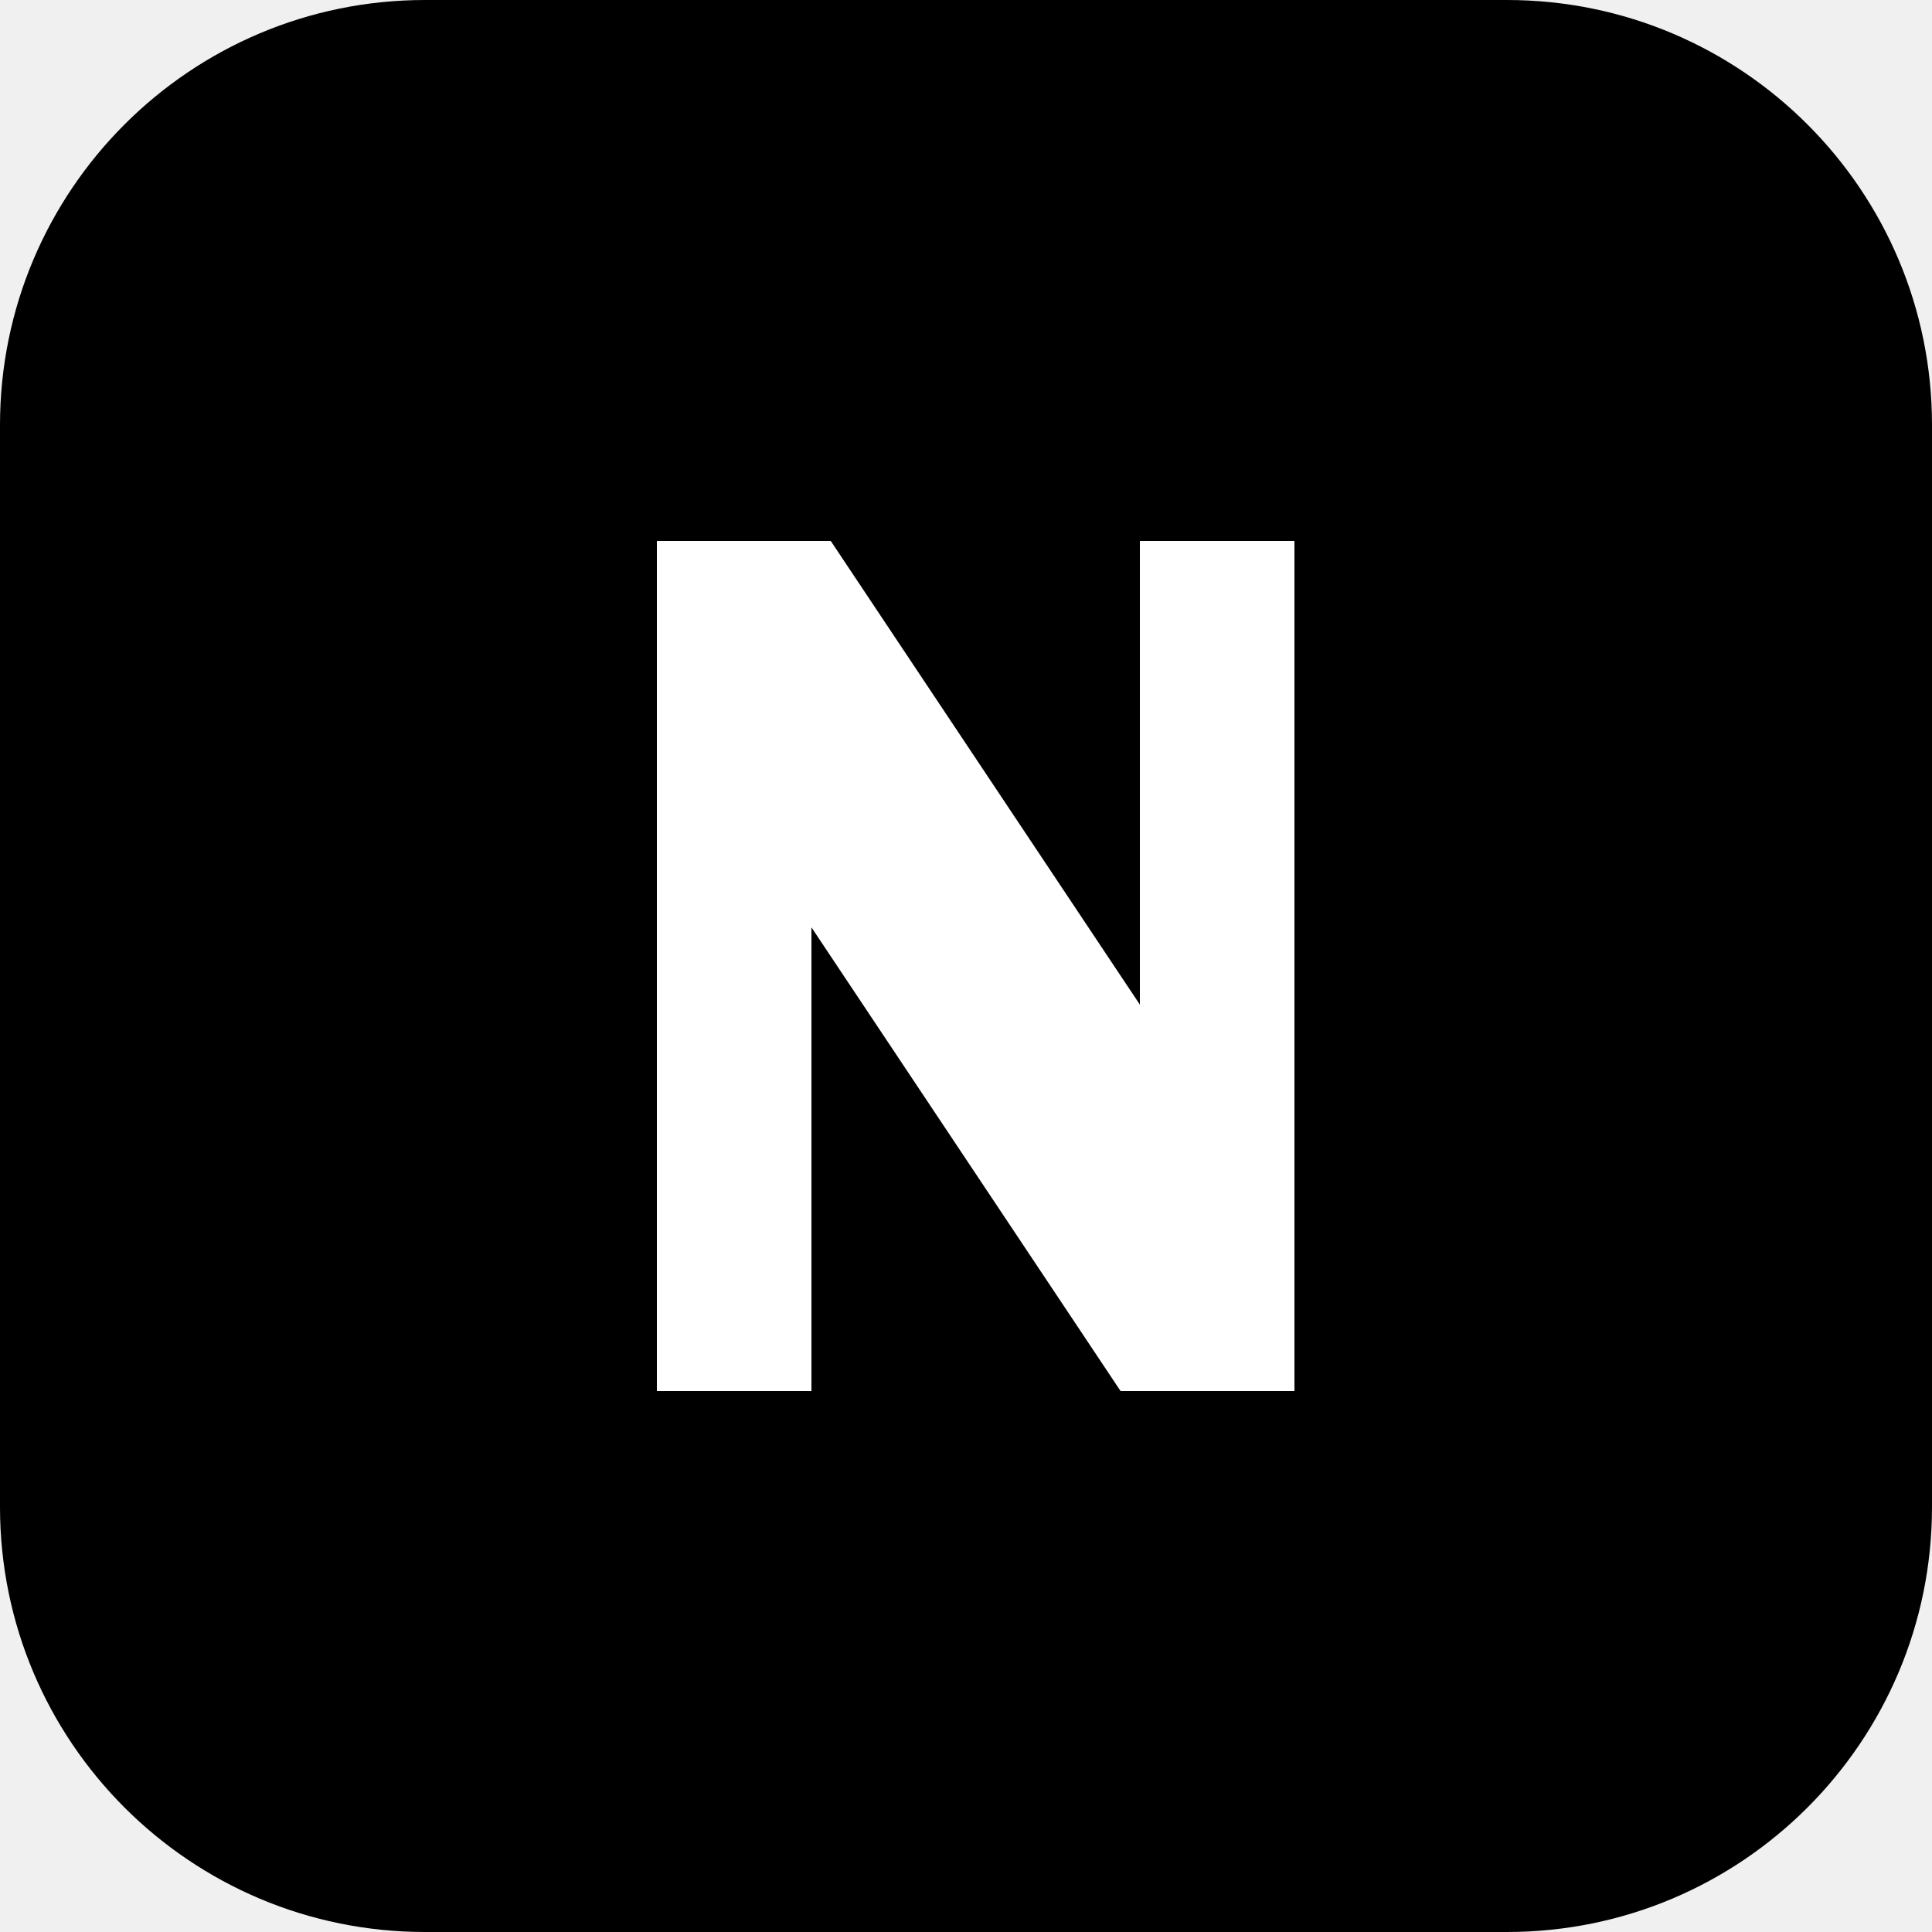
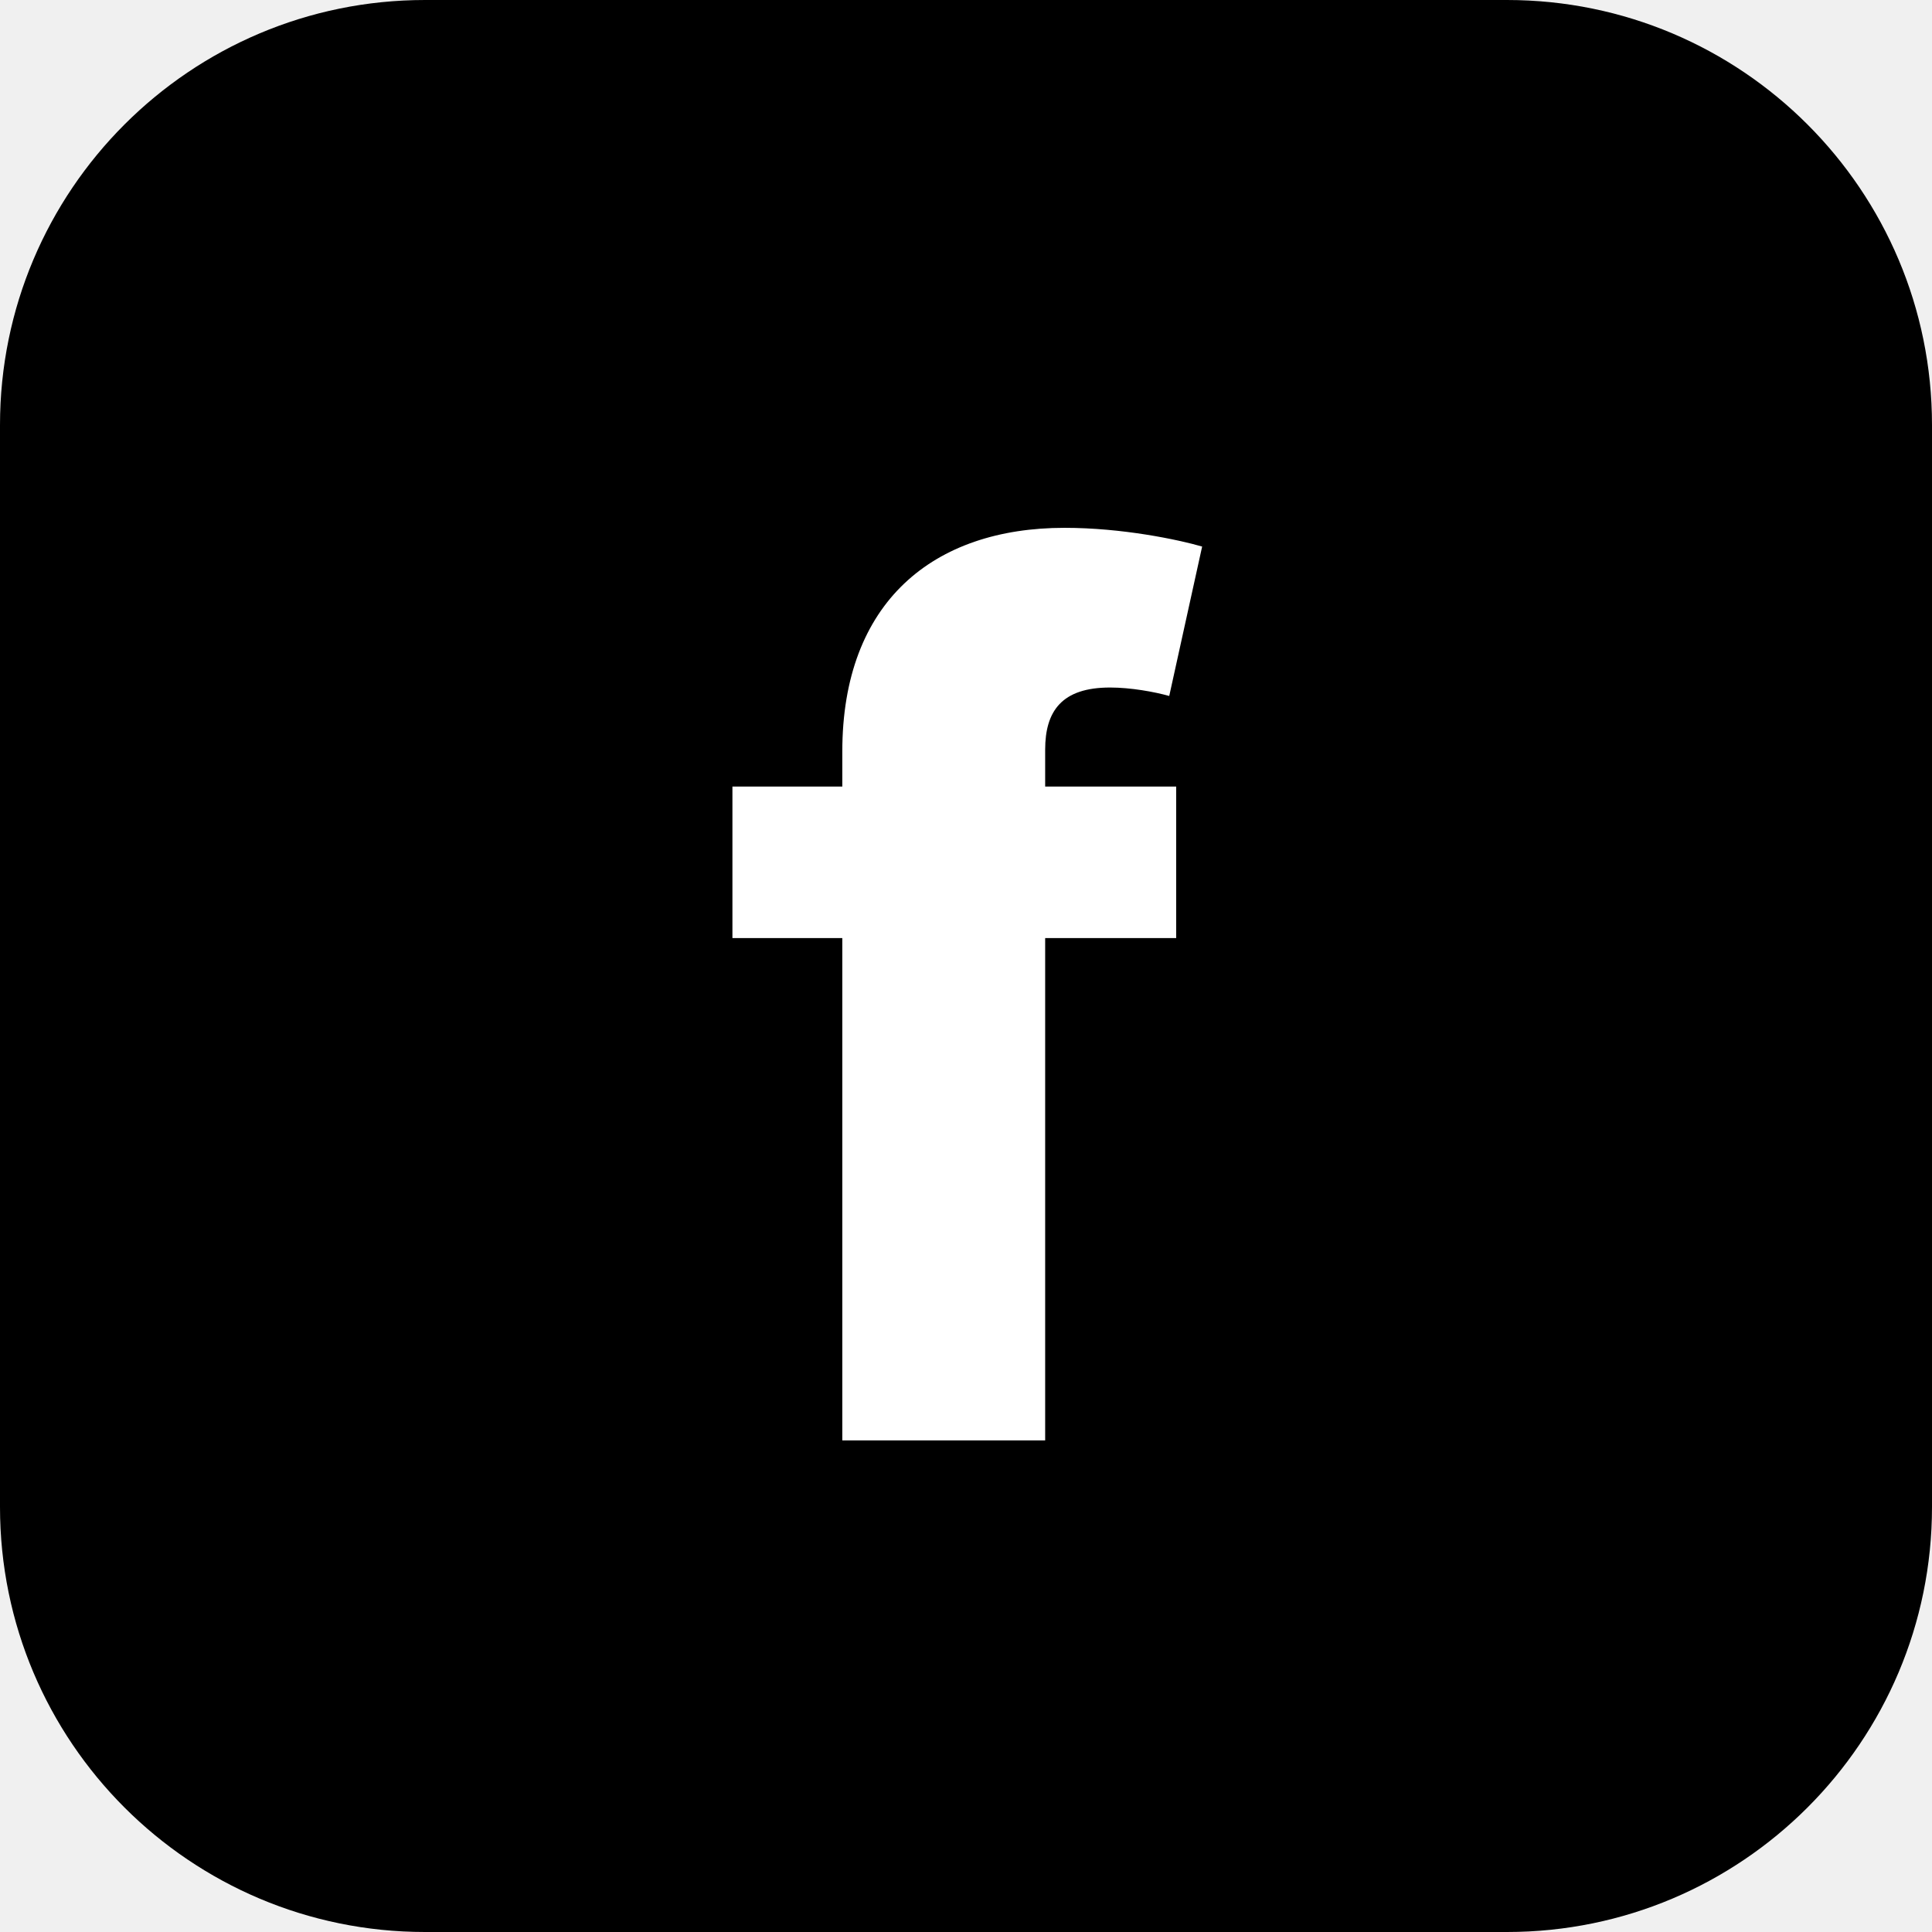
<svg xmlns="http://www.w3.org/2000/svg" viewBox="0 0 100 100" width="100" height="100">
  <rect width="100" height="100" rx="22" fill="#000000" />
-   <path d="M34 28 h9 l16 24 v-24 h8 v44 h-9 l-16 -24 v24 h-8 z" fill="#ffffff" />
+   <text x="50" y="52" text-anchor="middle" dominant-baseline="central" font-family="Inter, system-ui, sans-serif" font-weight="800" font-size="62" fill="#ffffff">f</text>
</svg>
